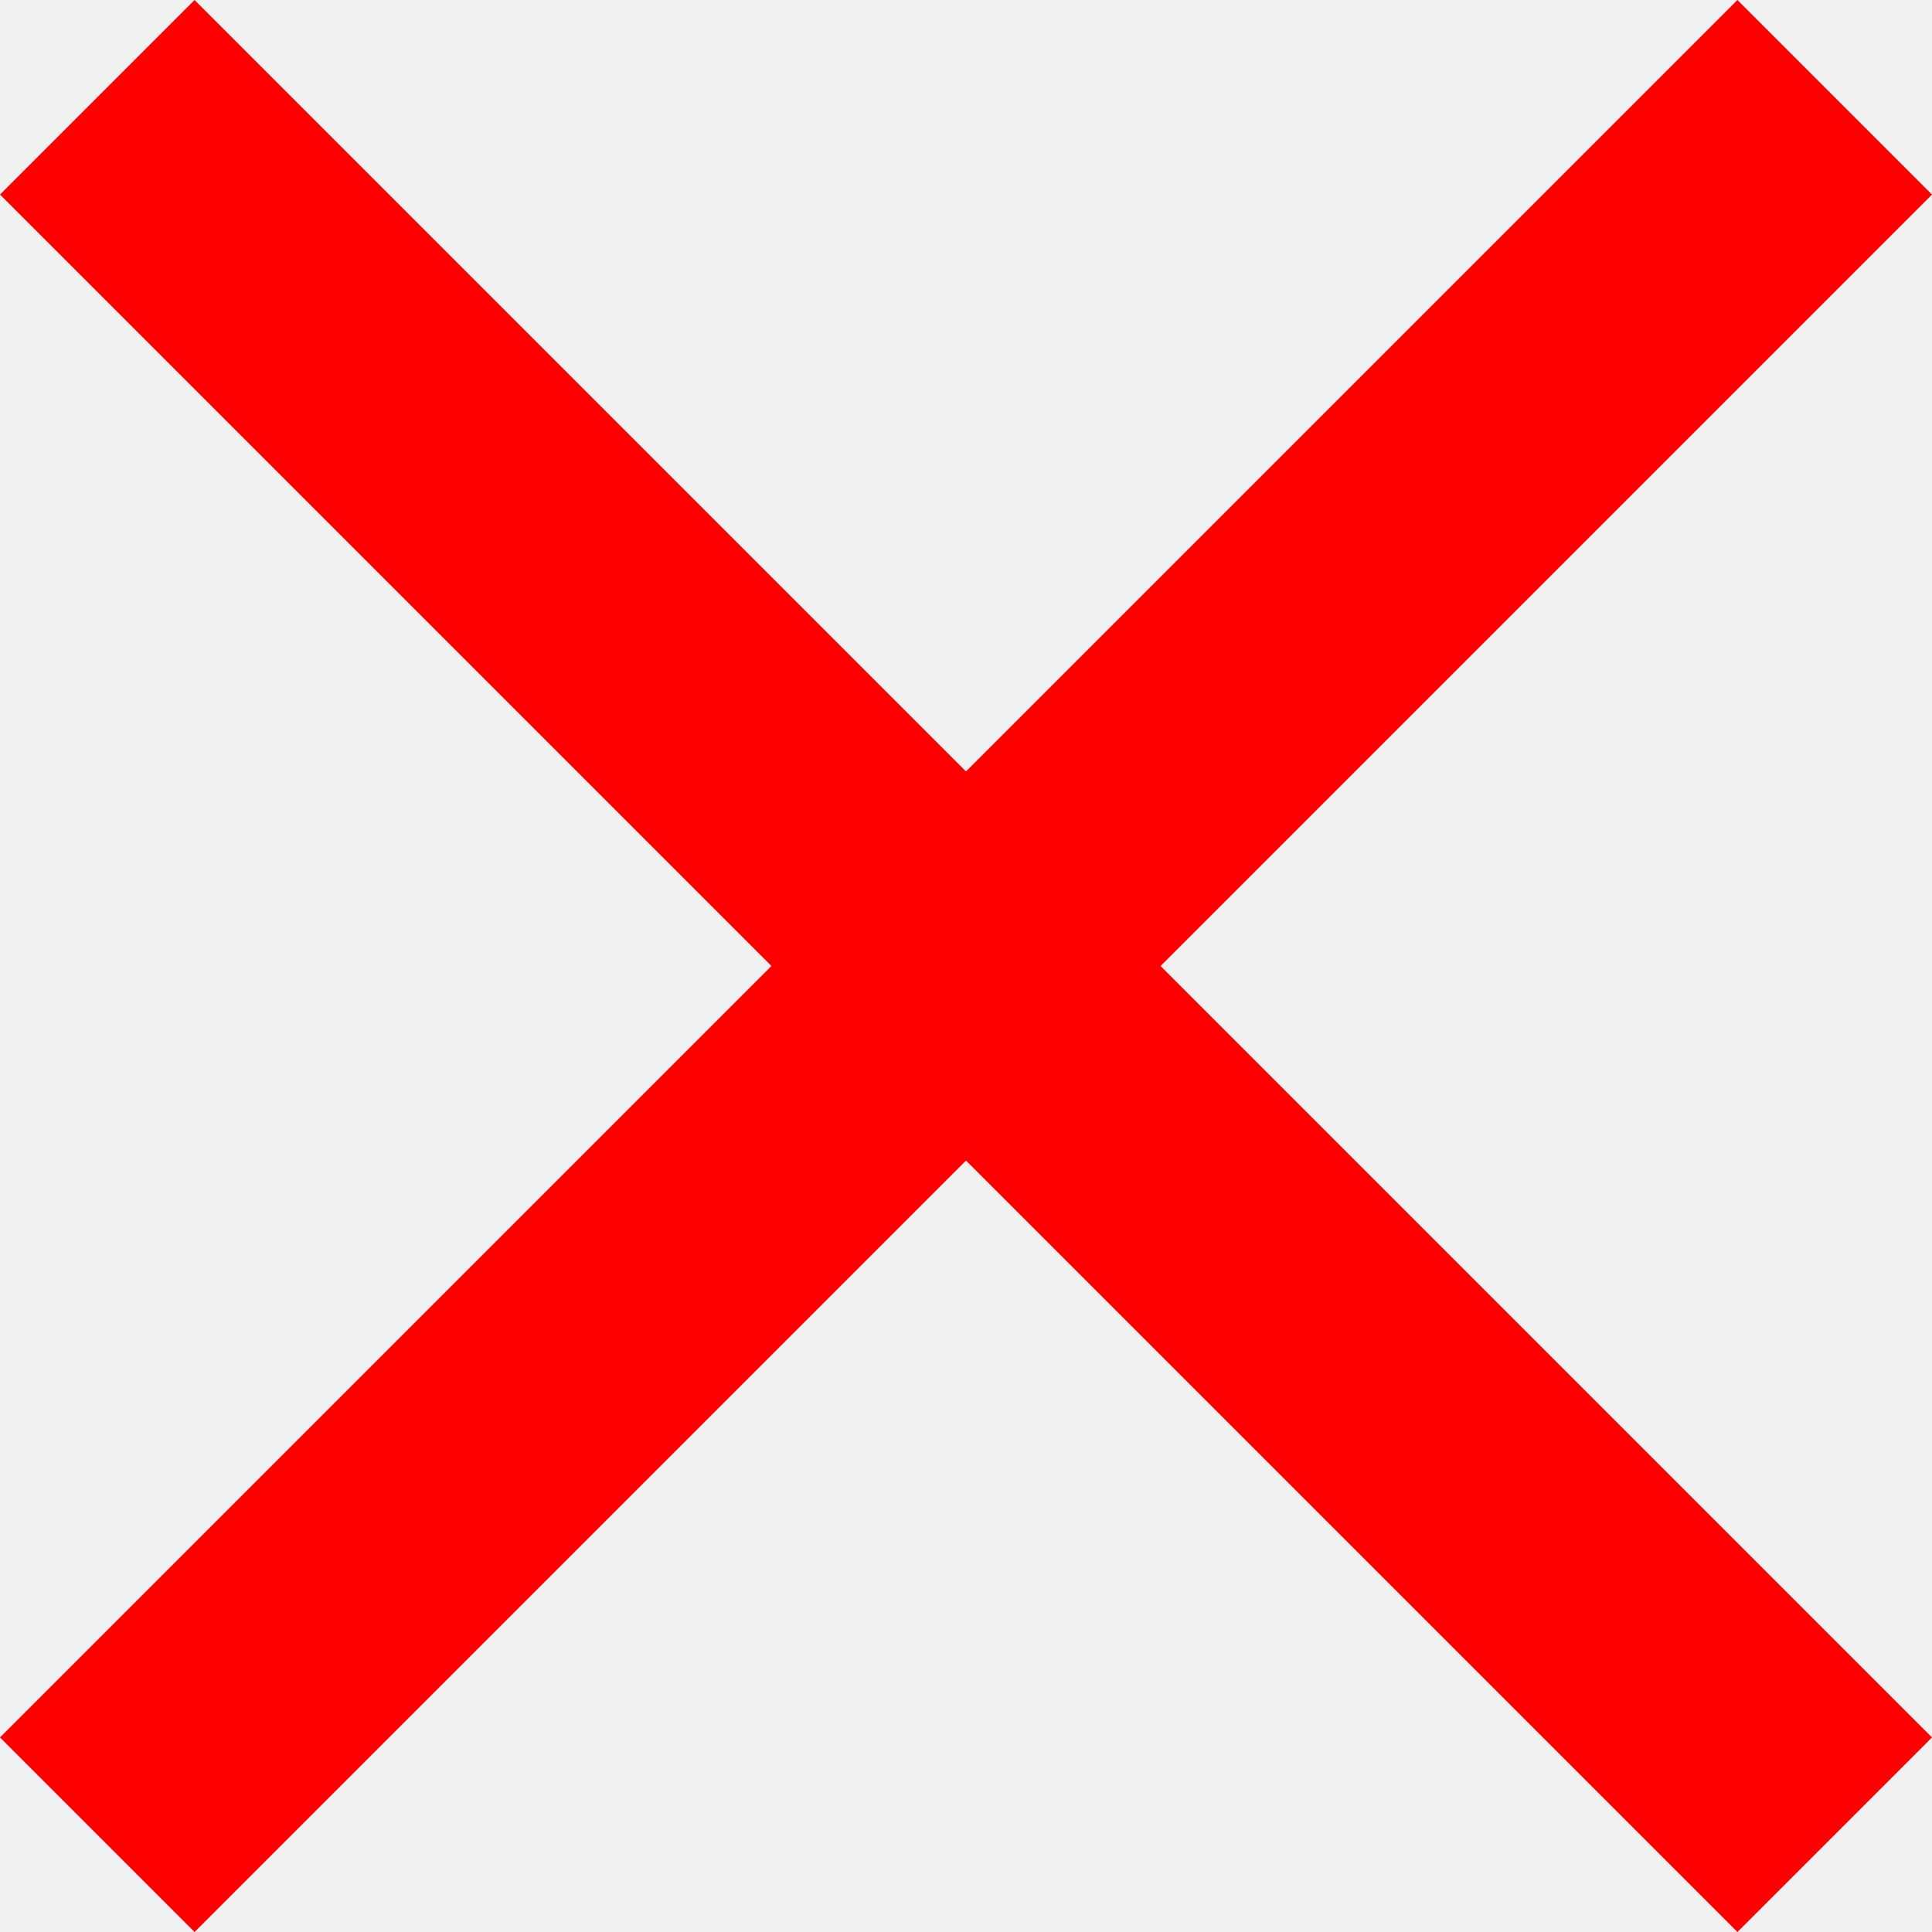
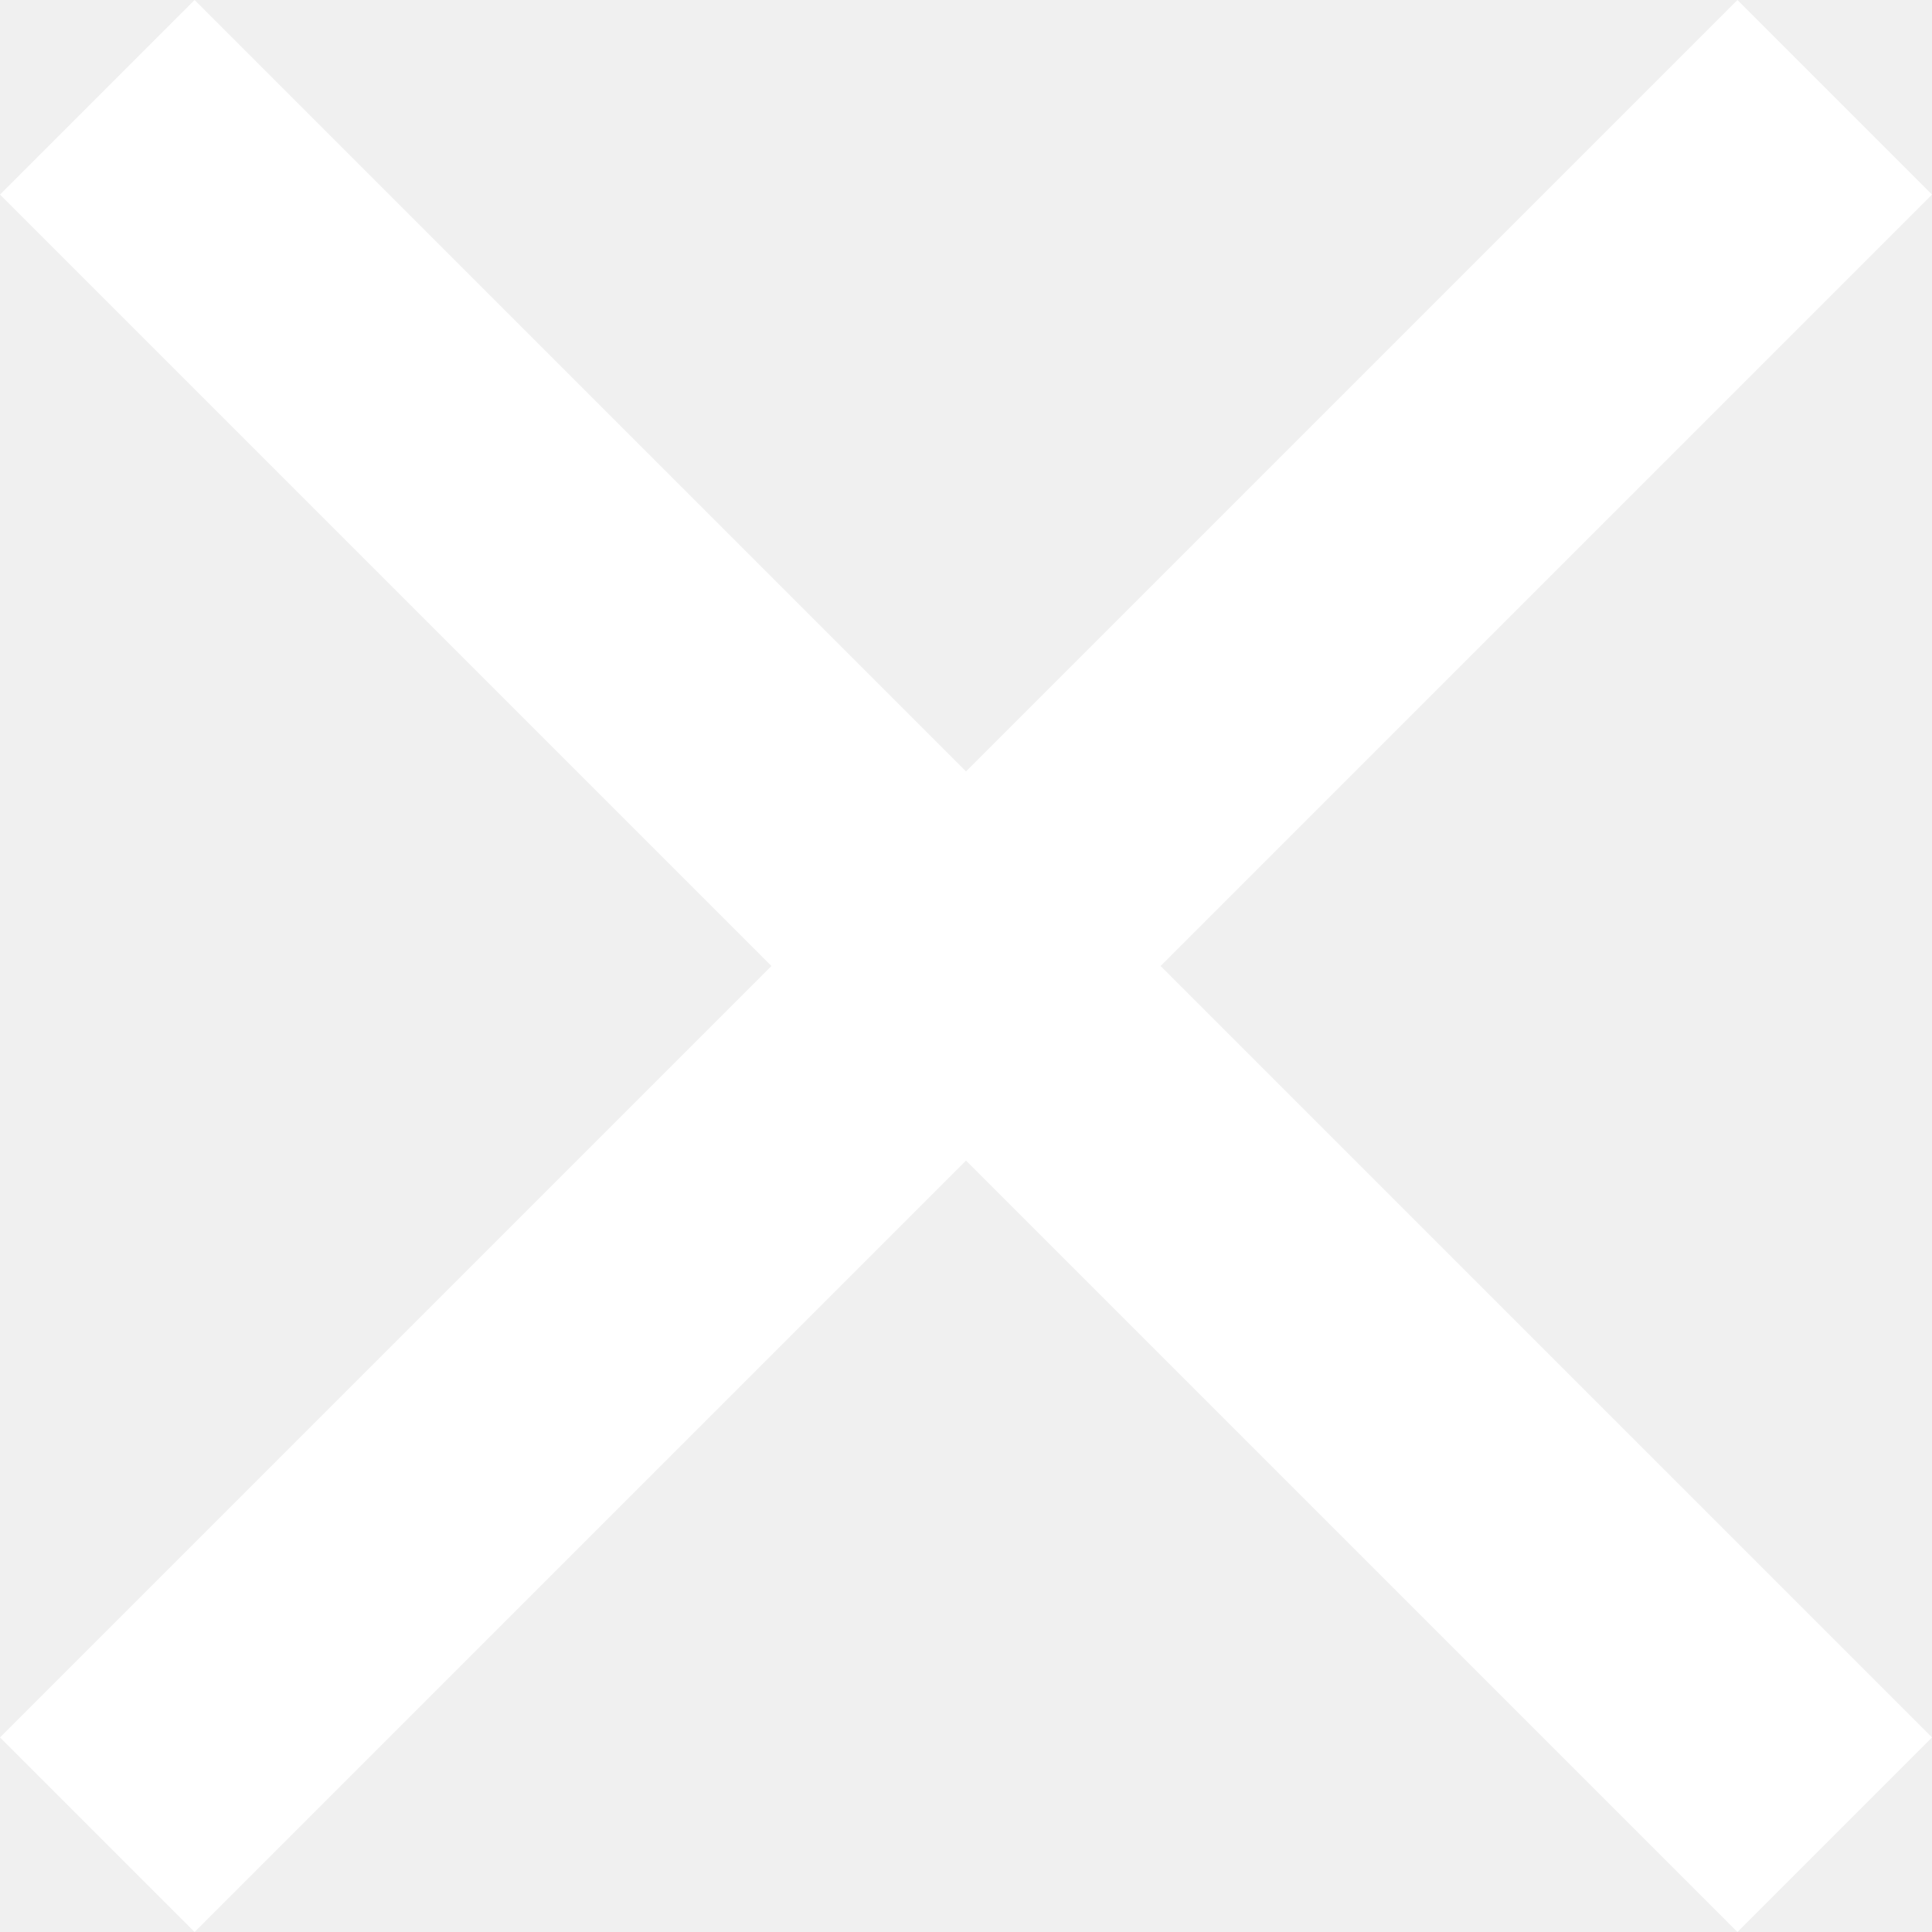
<svg xmlns="http://www.w3.org/2000/svg" width="42" height="42" viewBox="0 0 42 42" fill="none">
-   <path d="M42 4.23L37.77 0L21 16.77L4.23 0L0 4.23L16.77 21L0 37.77L4.23 42L21 25.23L37.77 42L42 37.77L25.23 21L42 4.23Z" fill="red" />
+   <path d="M42 4.23L37.77 0L21 16.77L4.23 0L0 4.23L16.77 21L0 37.77L4.23 42L21 25.23L37.77 42L42 37.77L25.23 21L42 4.23Z" fill="white" />
</svg>
